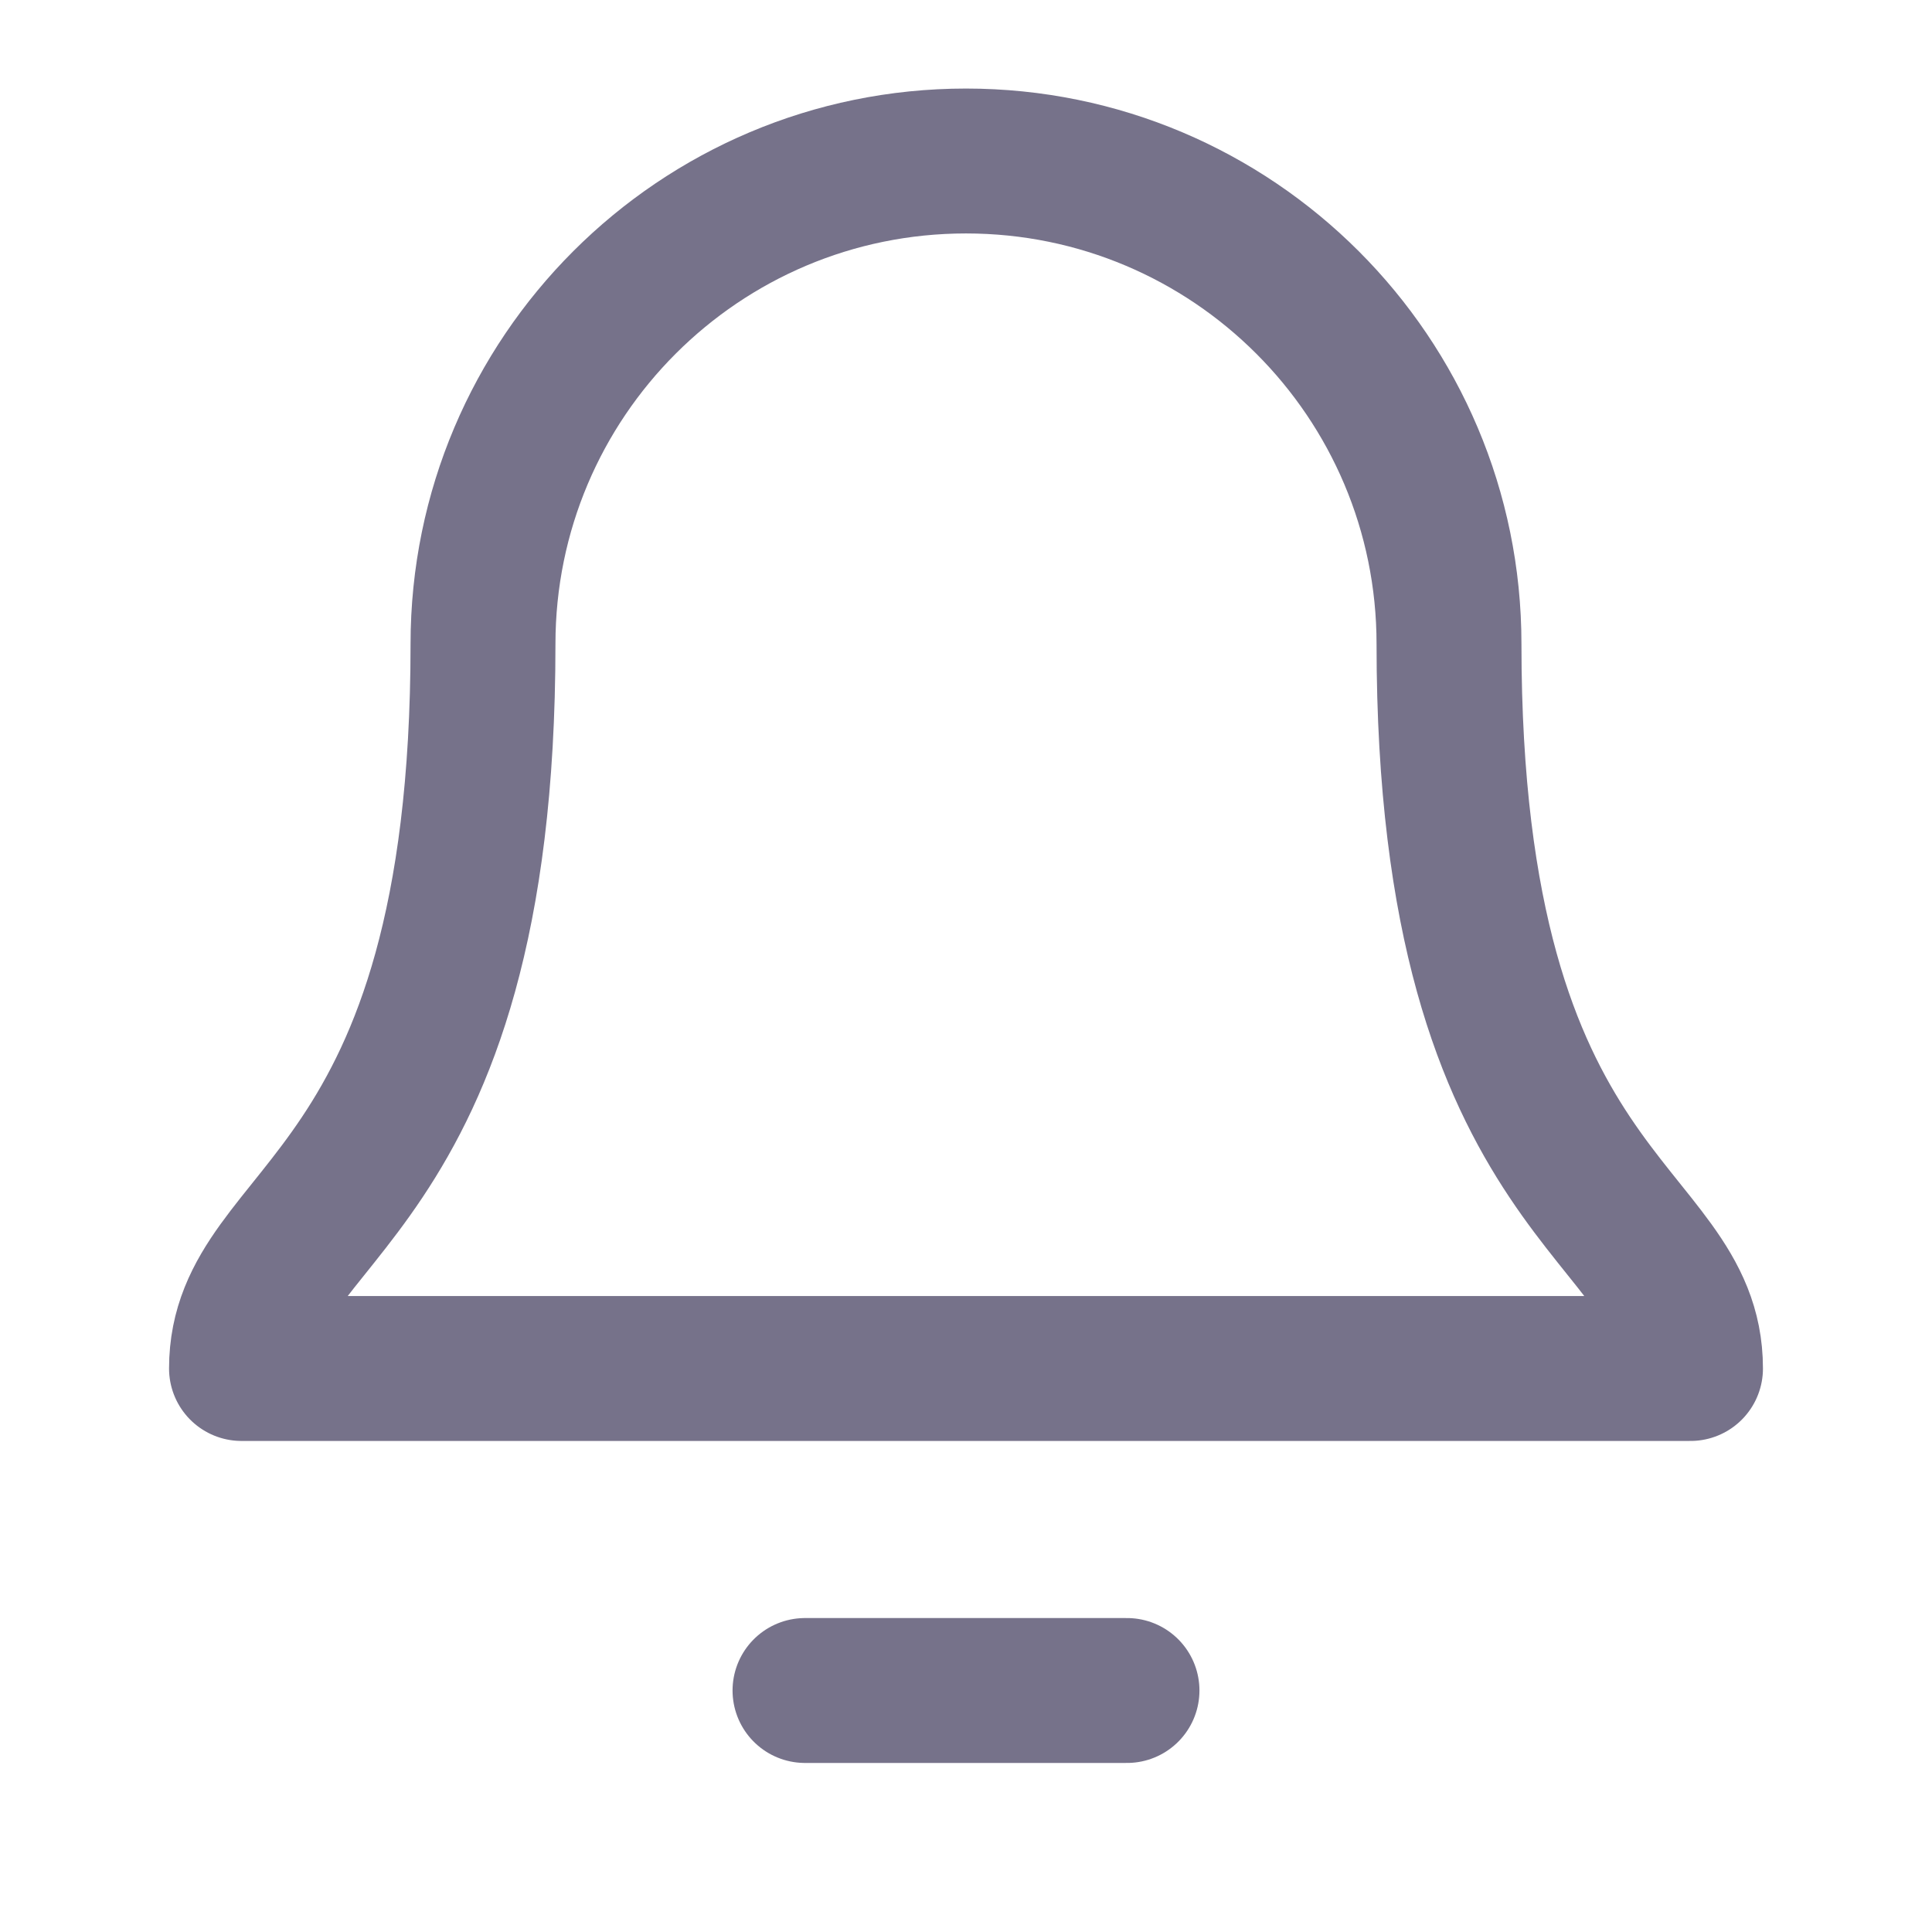
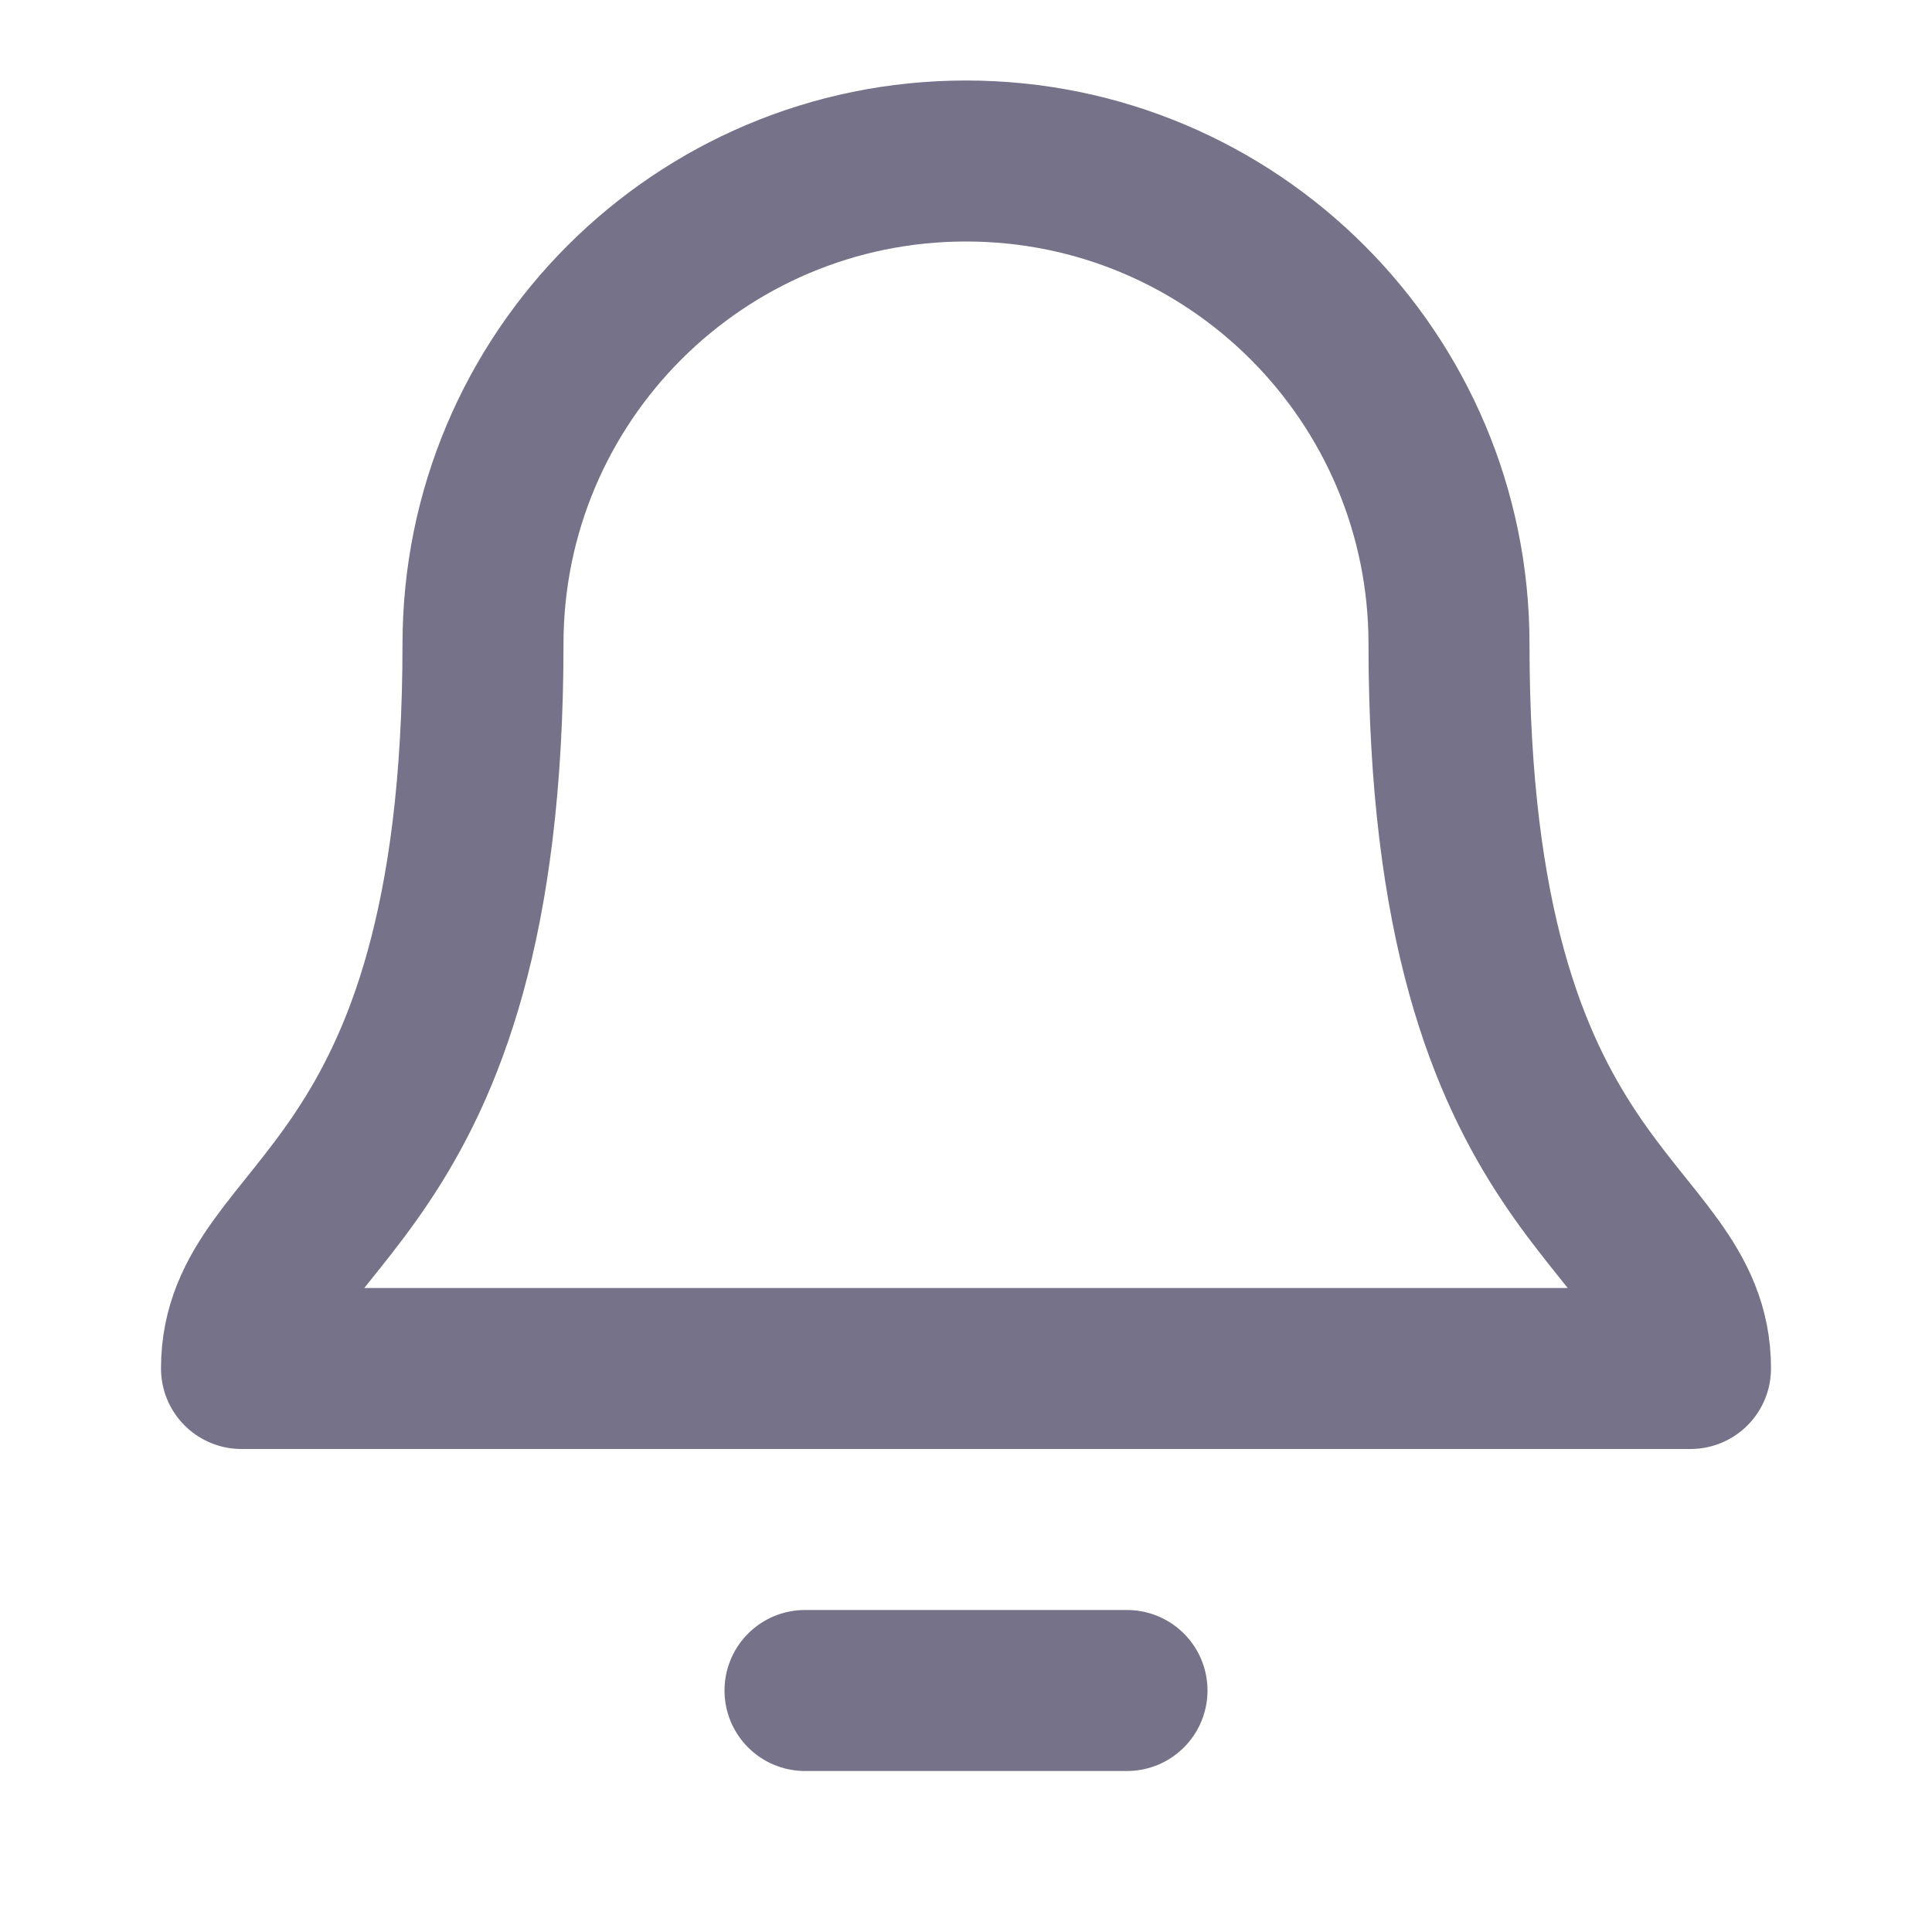
- <svg xmlns="http://www.w3.org/2000/svg" width="24" height="24" viewBox="0 0 24 24" fill="none" stroke="#76728a" stroke-width="1.8" stroke-linecap="round" stroke-linejoin="round">
+ <svg xmlns="http://www.w3.org/2000/svg" width="24" height="24" viewBox="0 0 24 24" fill="none" stroke="#76728a" stroke-width="2" stroke-linecap="round" stroke-linejoin="round">
  <path d="M18 8a6 6 0 0 0-12 0c0 7-3 7-3 9h18c0-2-3-2-3-9M10 21h4" />
</svg>
